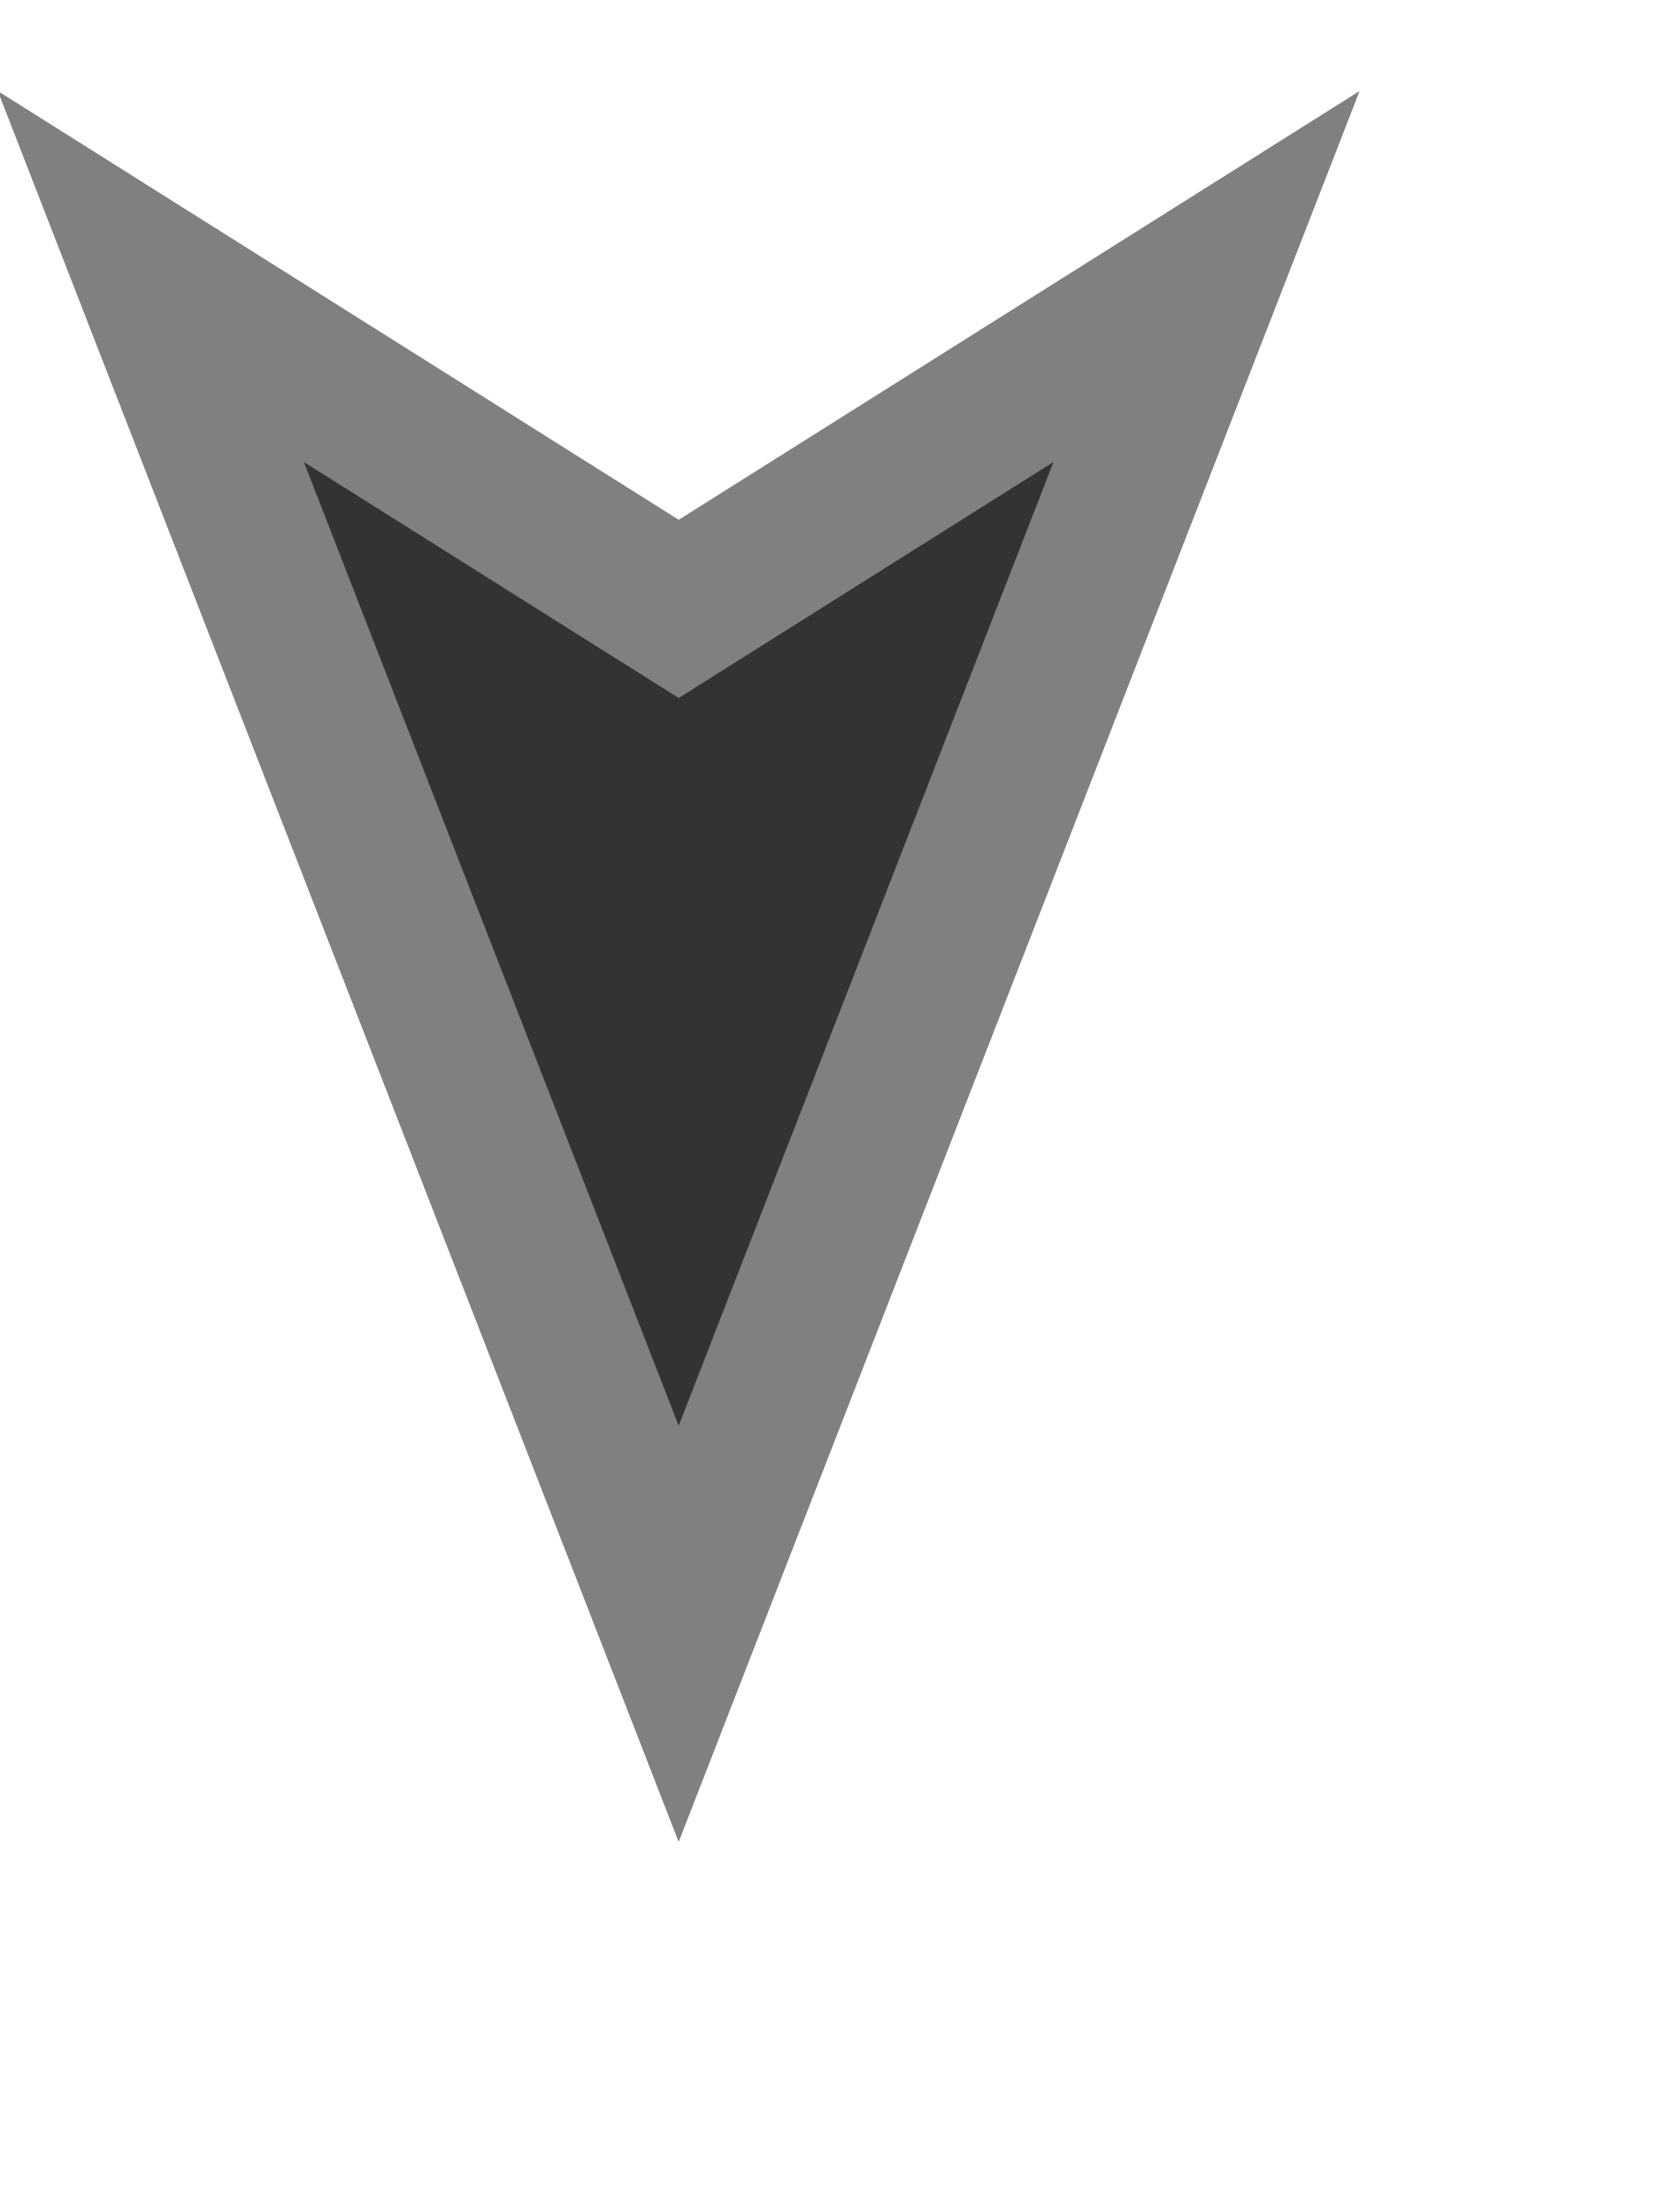
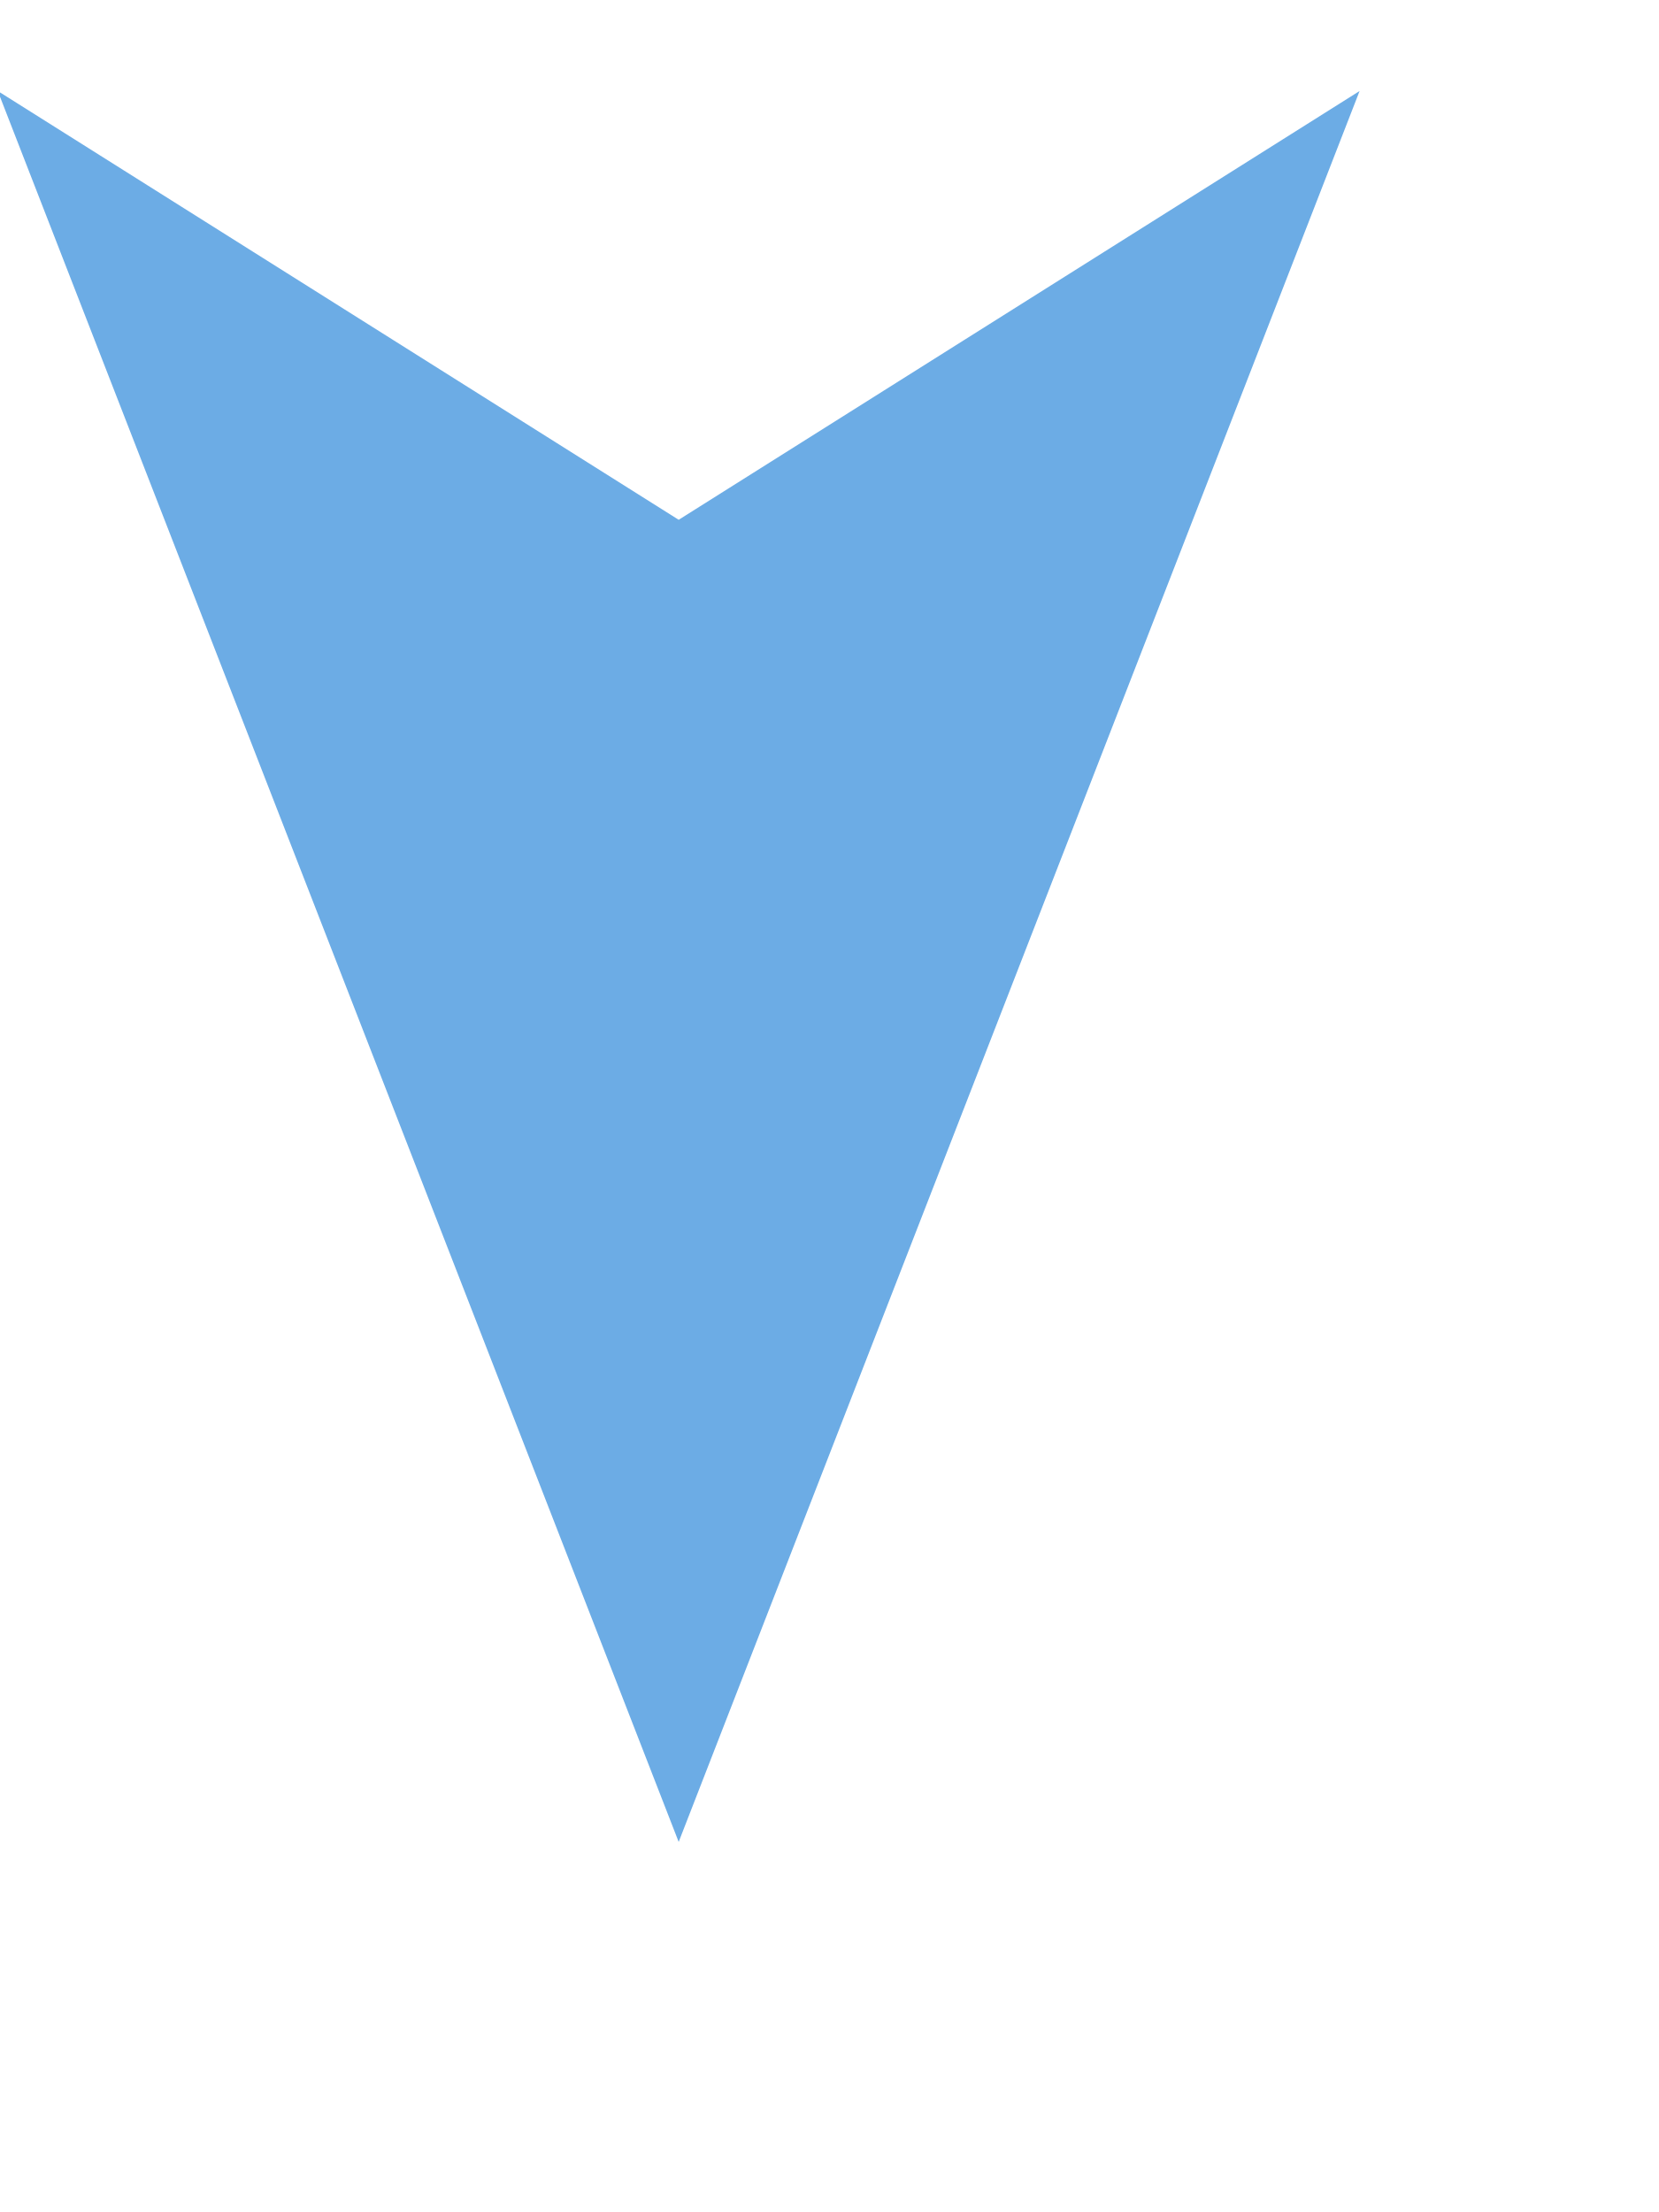
<svg xmlns="http://www.w3.org/2000/svg" width="30" height="40" enable-background="new 0 0 11 11" preserveAspectRatio="xMinYMid" viewBox="0 0 11 11">
-   <path d="M5.5 1L9 10 5.5 7.796 2 10z" fill="#333" transform="rotate(180 5 5)" stroke="grey" />
+   <path d="M5.5 1L9 10 5.5 7.796 2 10z" fill="#6CACE5" transform="rotate(180 5 5)" stroke="#6CACE5" />
</svg>
